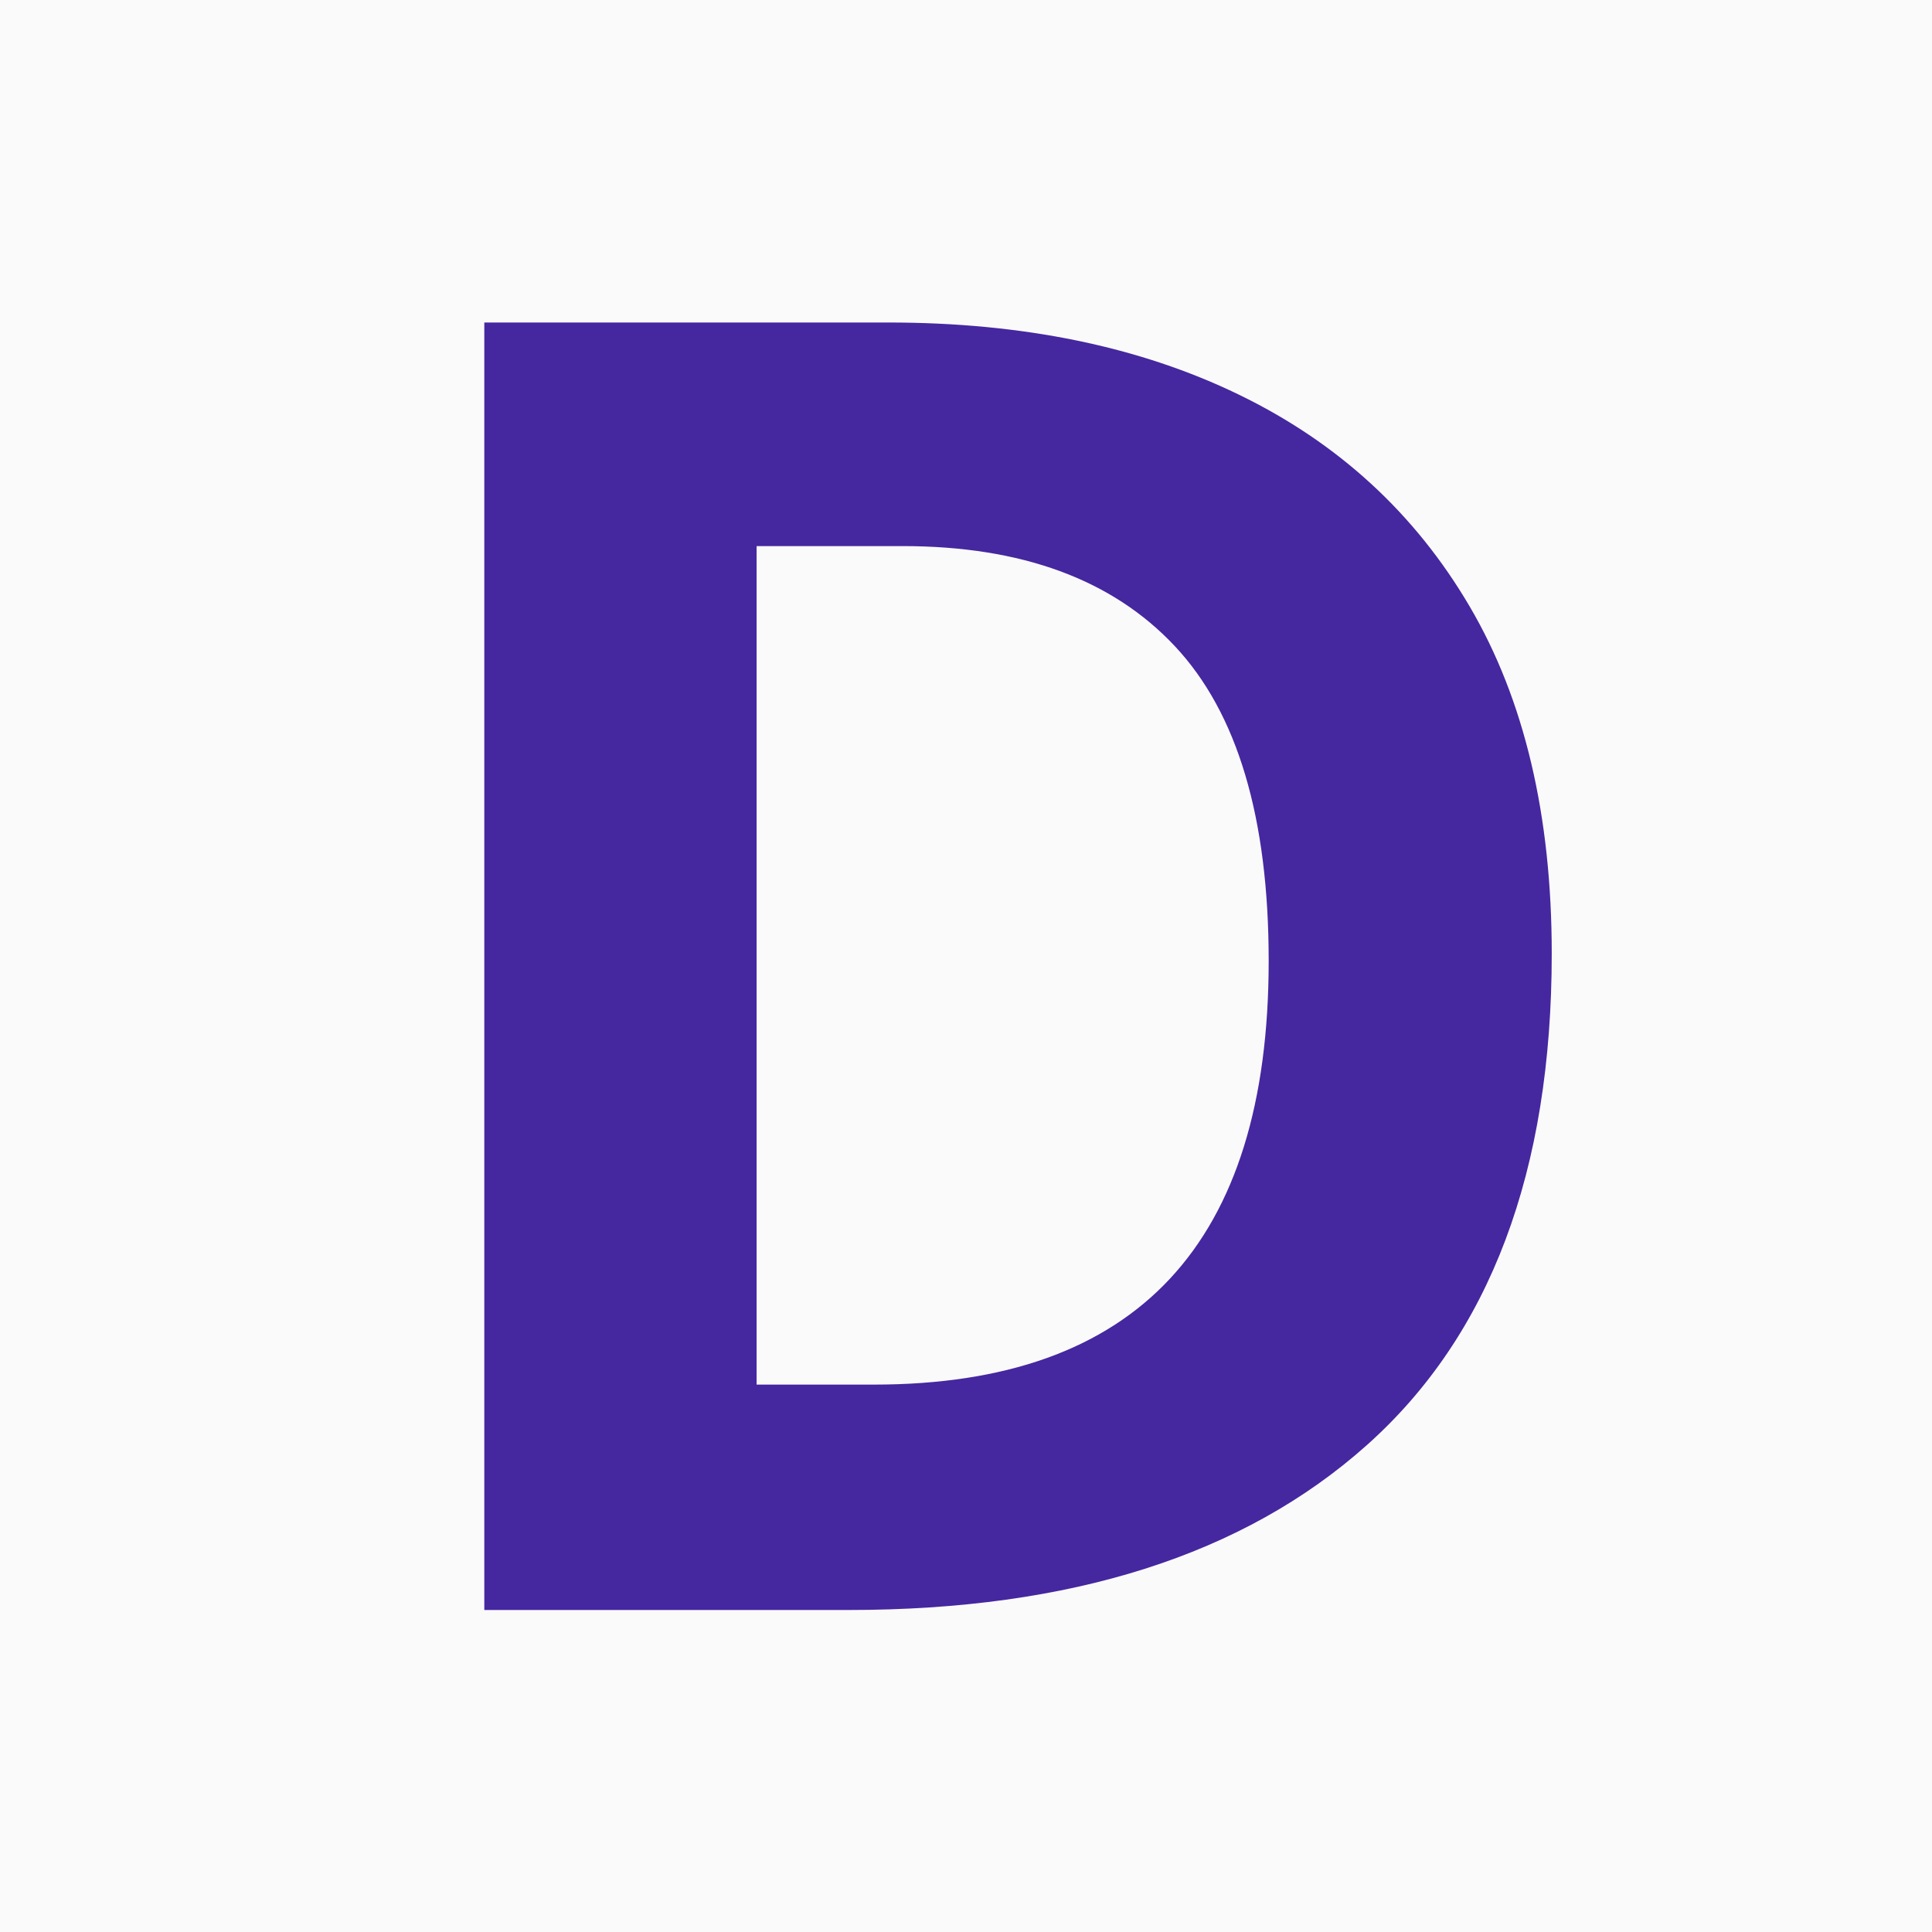
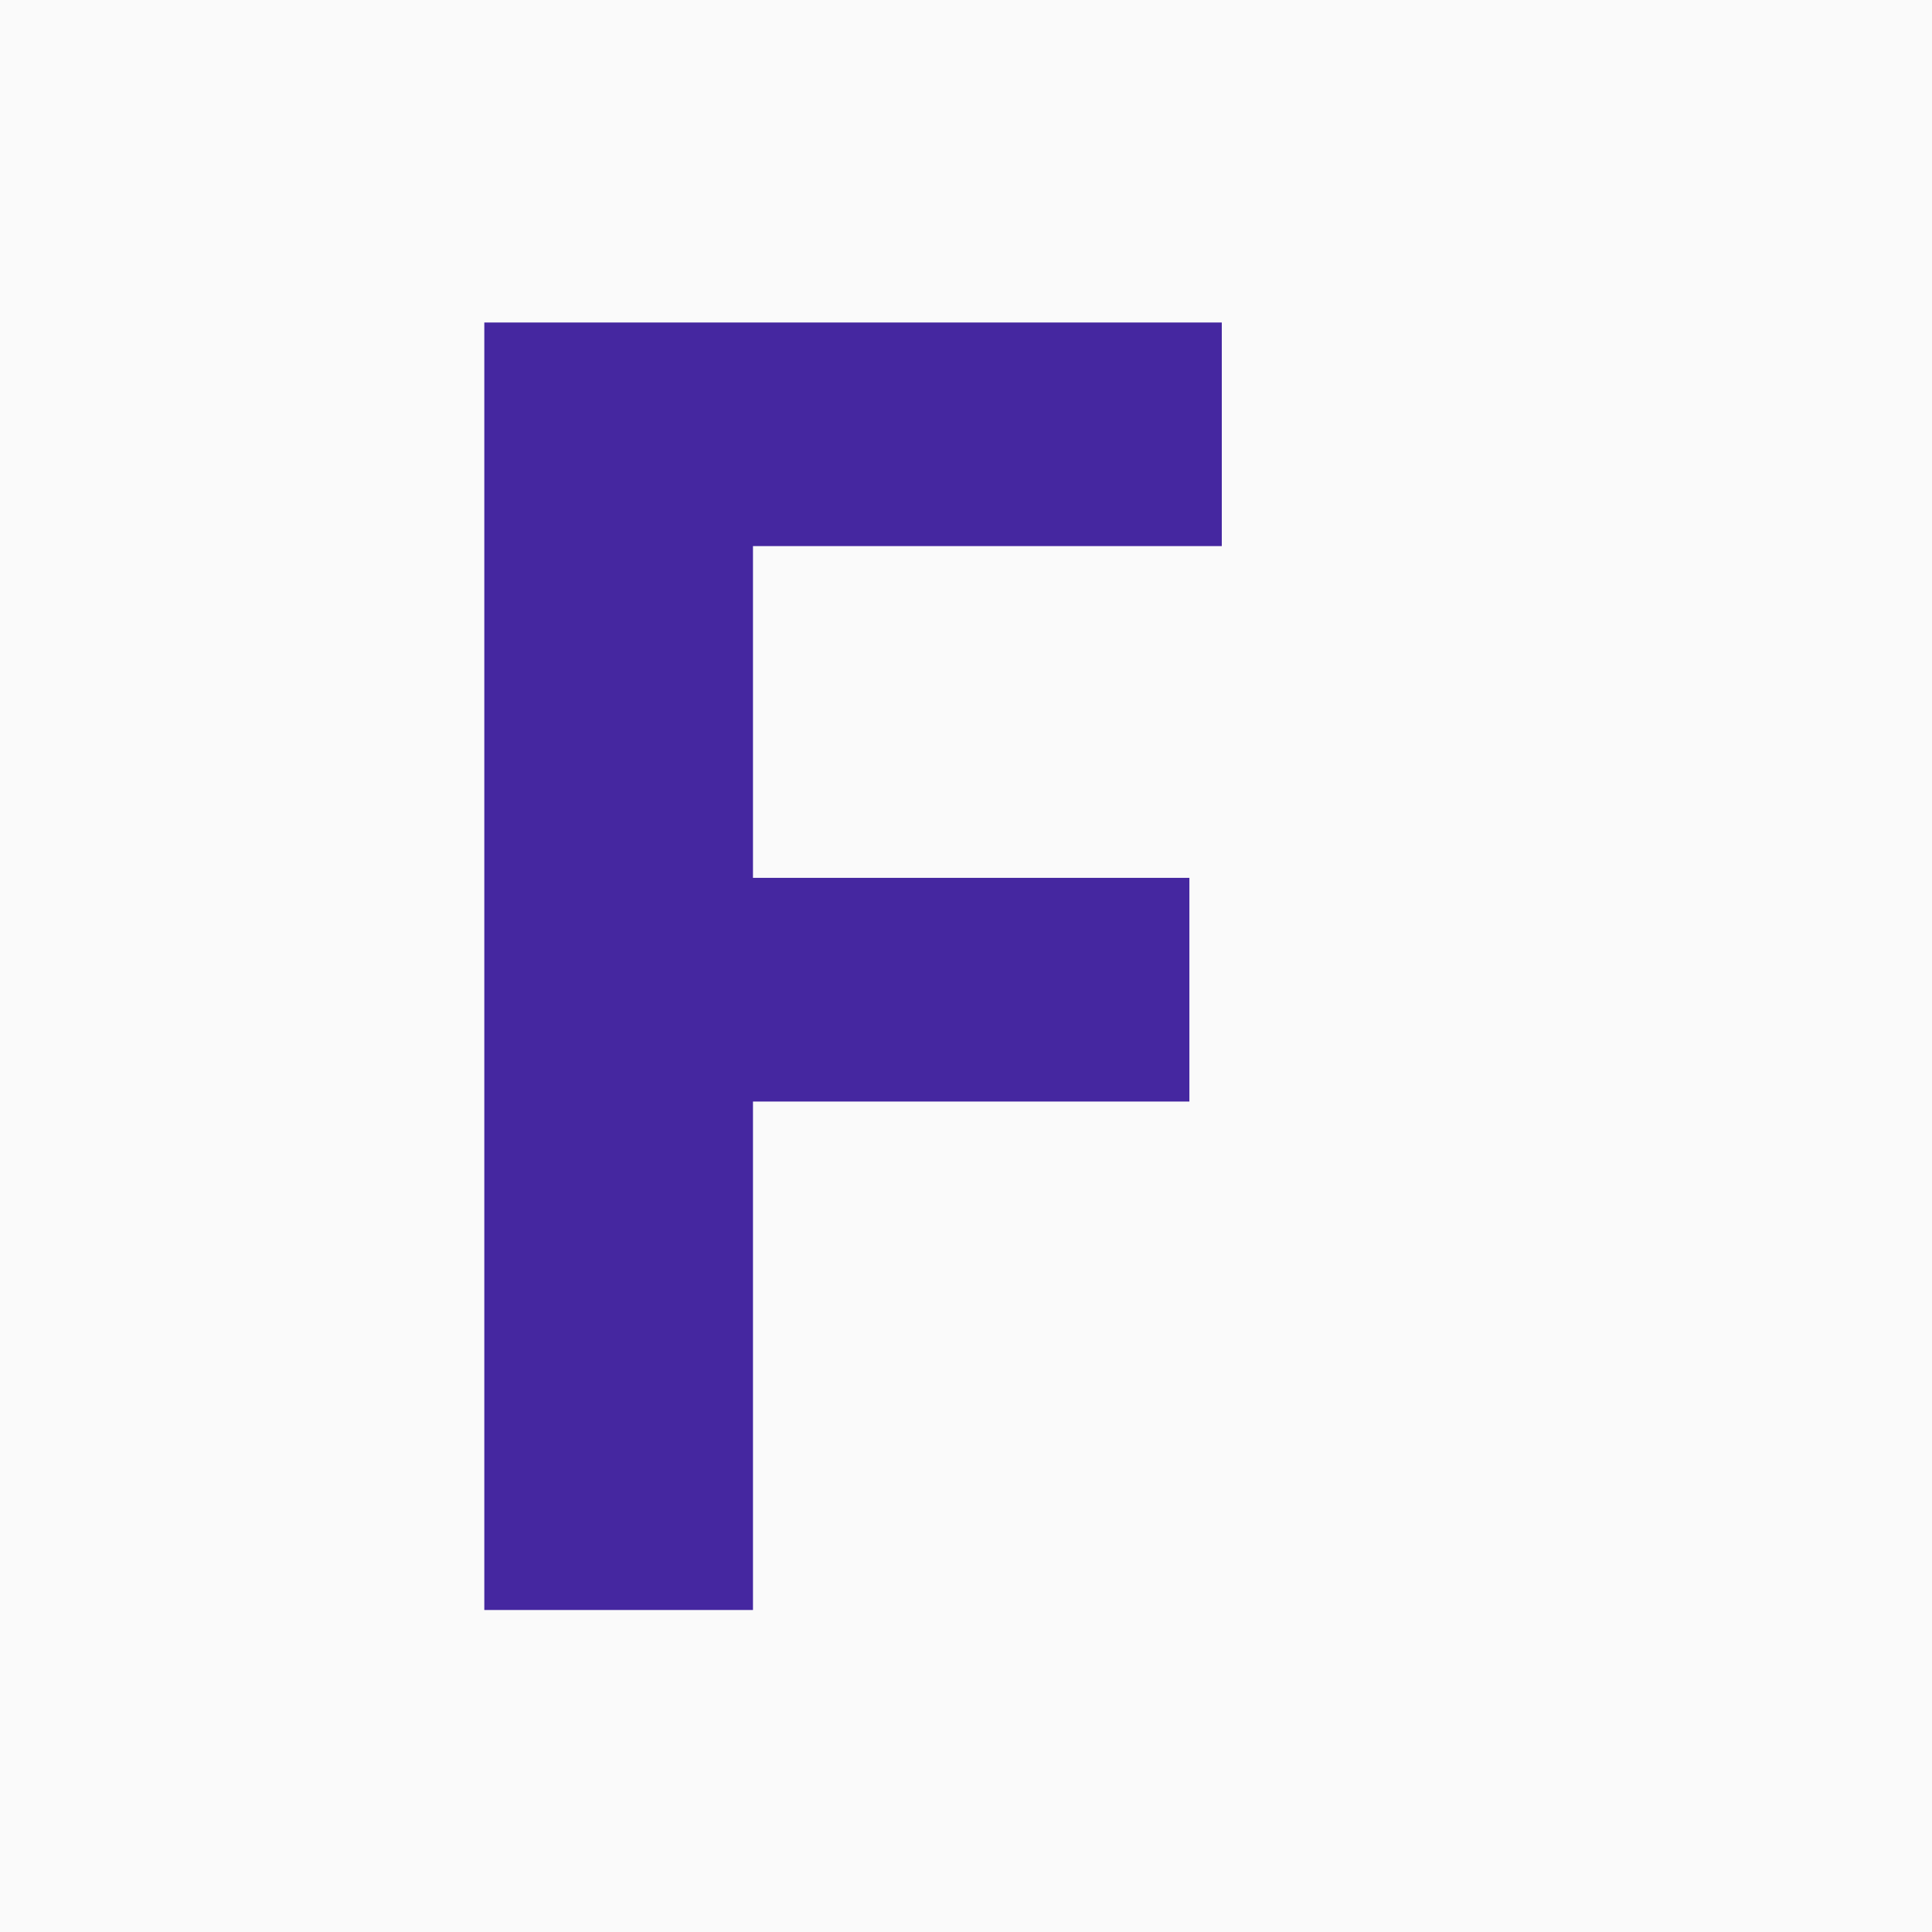
<svg xmlns="http://www.w3.org/2000/svg" height="300" width="300">
  <rect fill="#fafafa" height="100%" width="100%" />
  <style>
    .small { font: bold 280px sans-serif; }
</style>
-   <text x="50" y="250" class="small" fill="#4527a0">D</text>
+   <text x="50" y="250" class="small" fill="#4527a0">F</text>
</svg>
